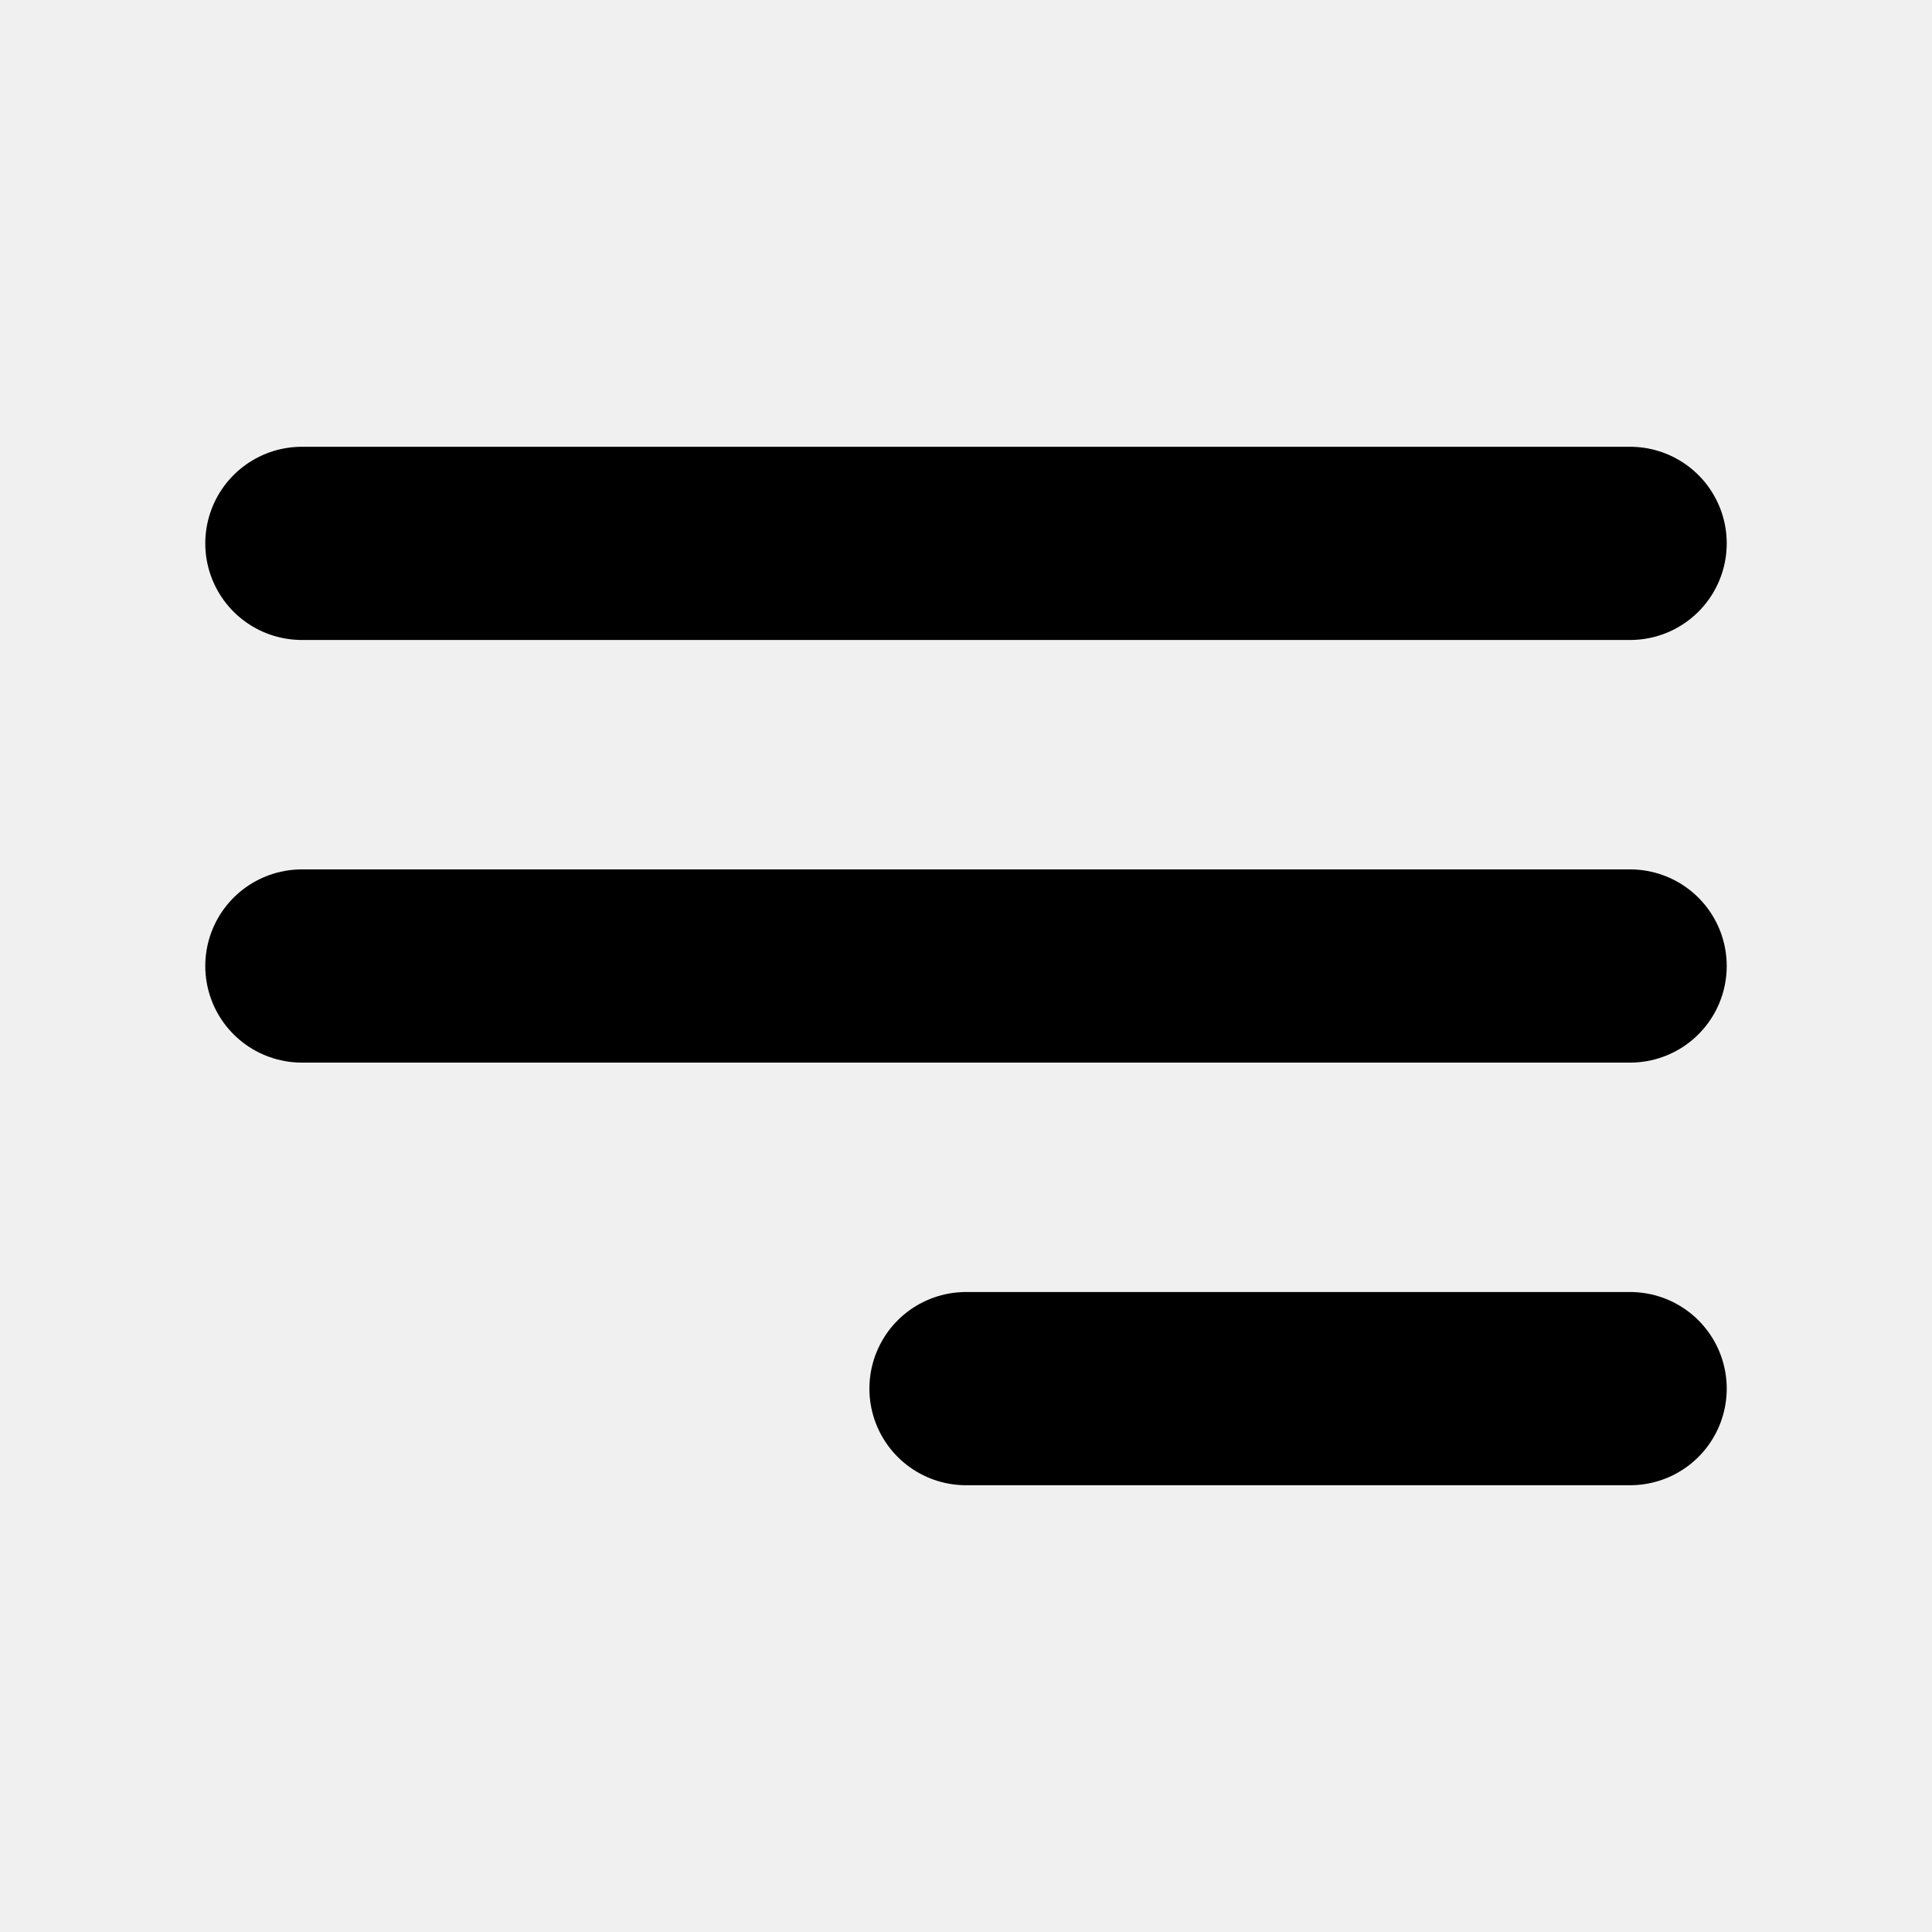
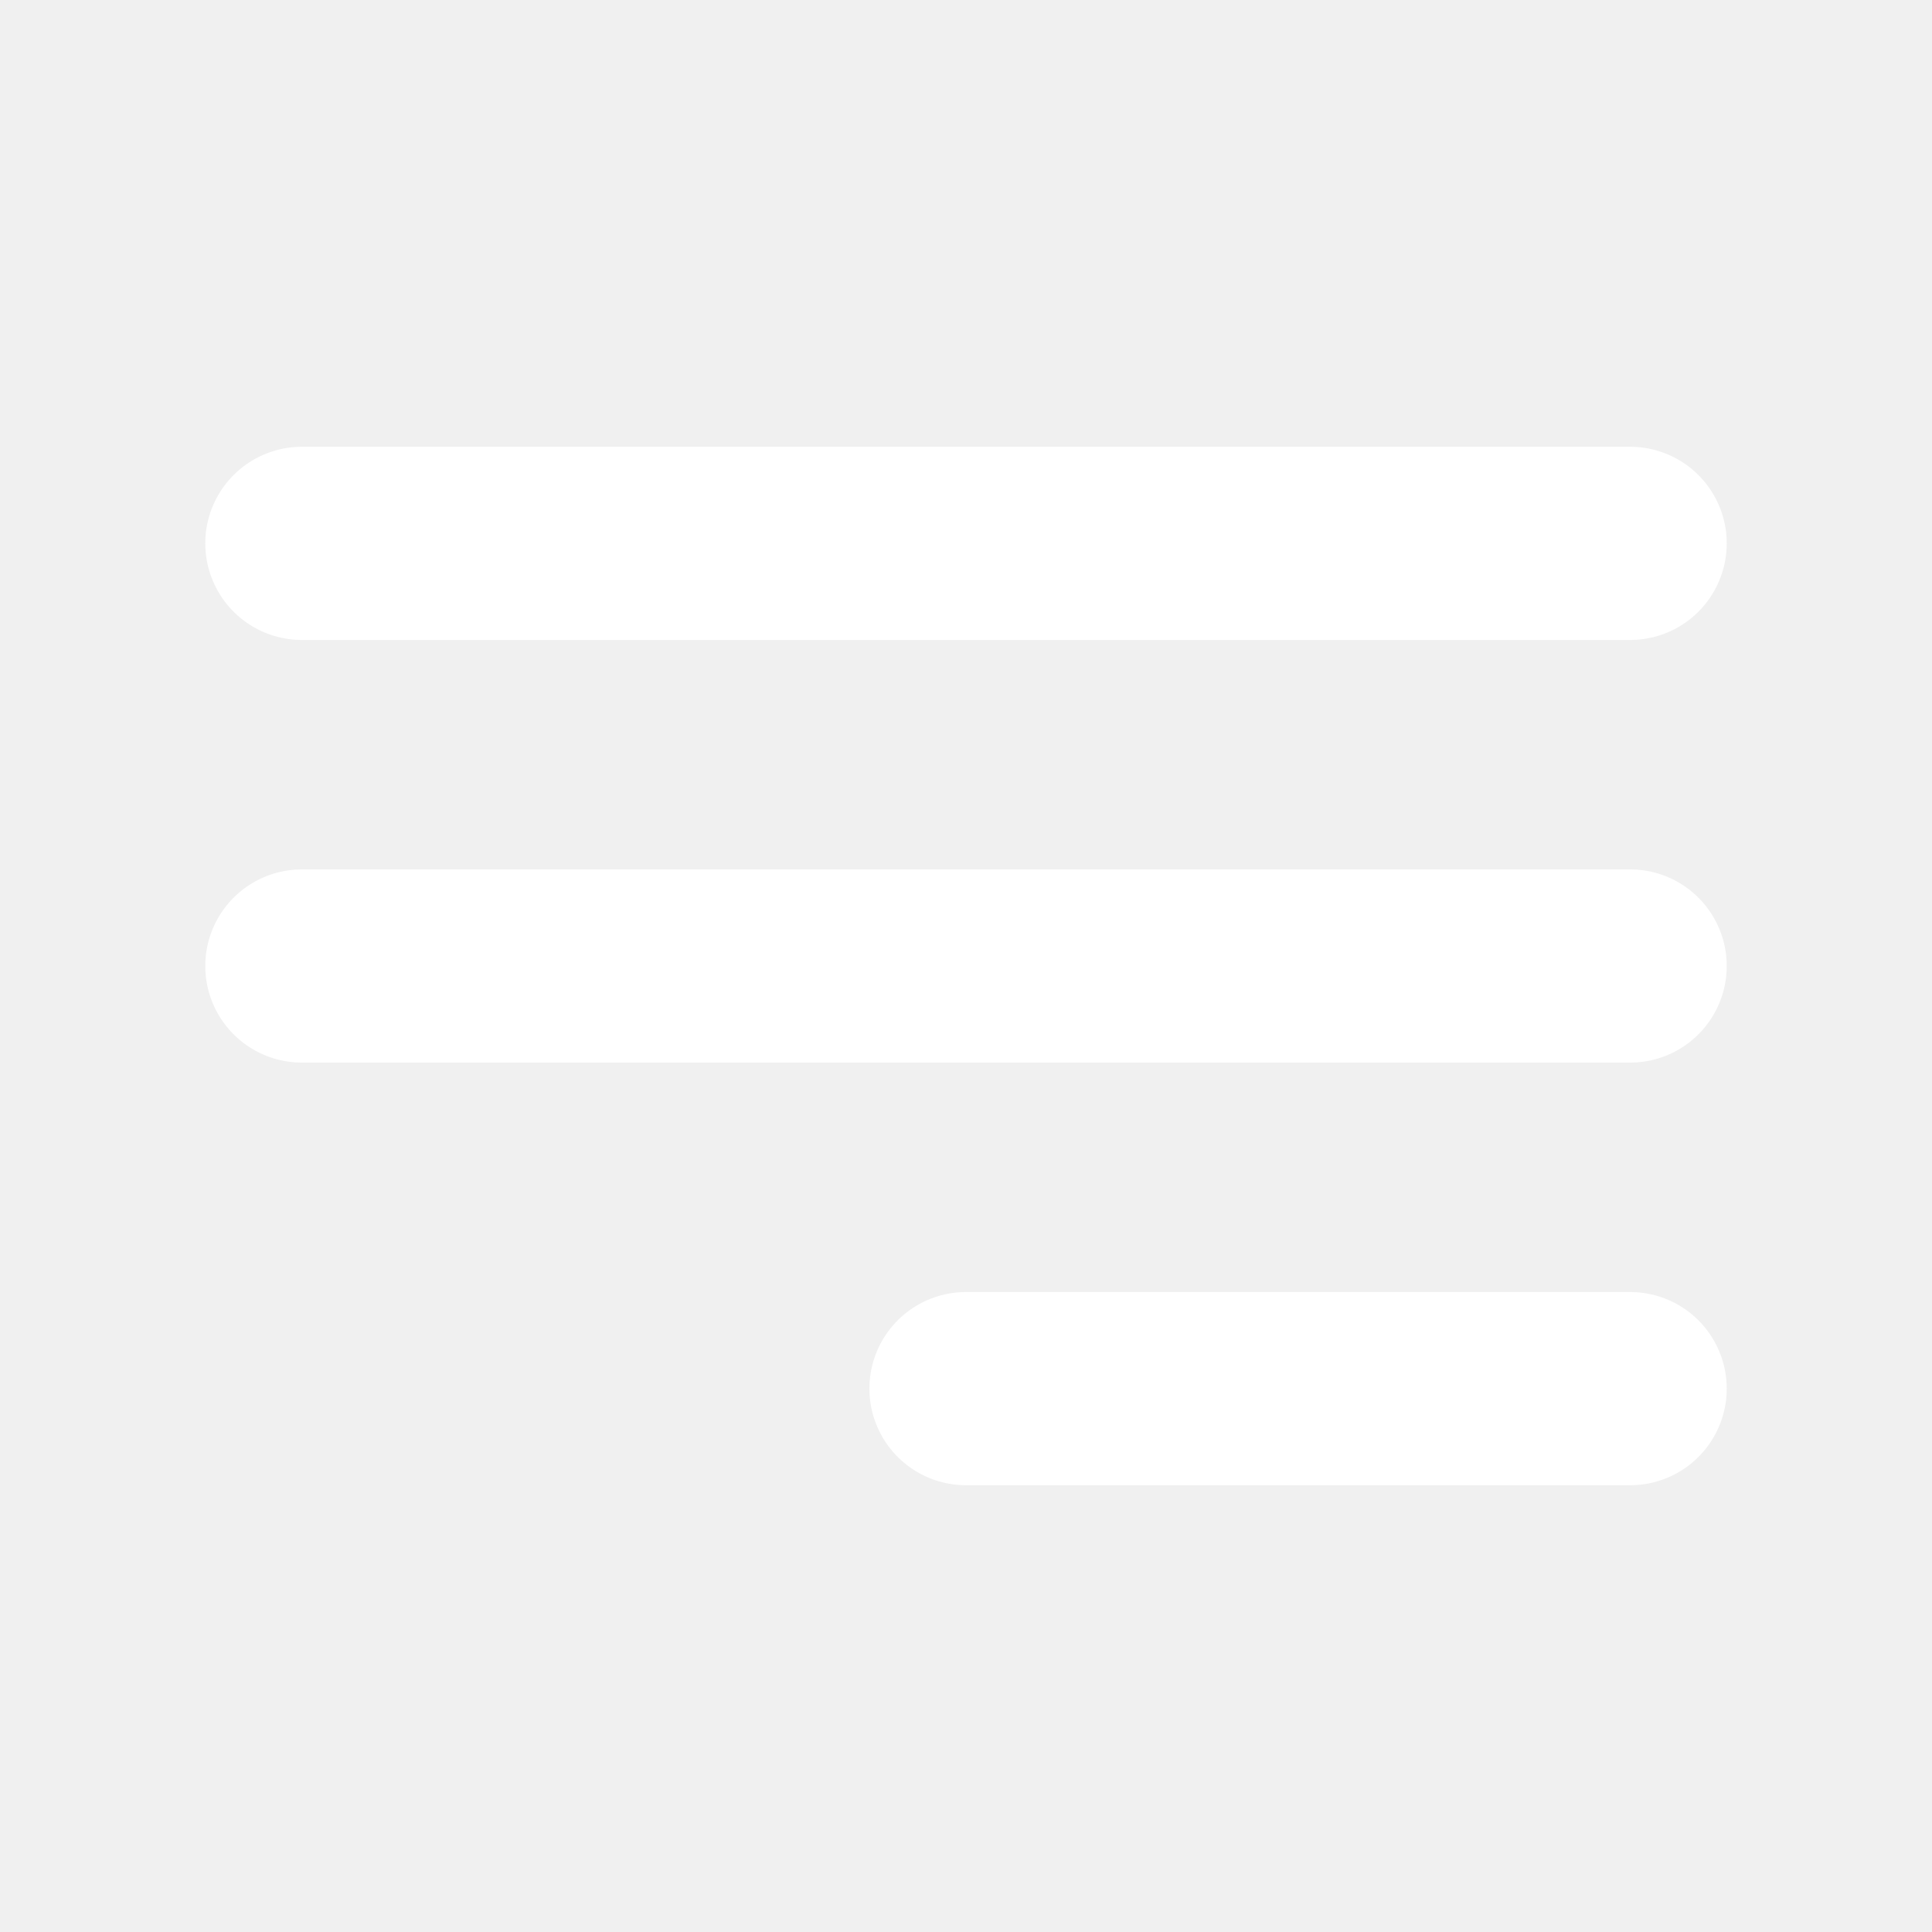
- <svg xmlns="http://www.w3.org/2000/svg" width="24" height="24" viewBox="0 0 24 24" fill="currentColor">
-   <path d="M3.75 6.75H20.25M3.75 12H20.25M12 17.25H20.25" stroke="currentColor" stroke-width="2.4" stroke-linecap="round" stroke-linejoin="round" />
+ <svg xmlns="http://www.w3.org/2000/svg" width="24" height="24" viewBox="0 0 24 24" fill="none">
+   <path d="M3.75 6.75H20.25M3.75 12H20.25M12 17.25H20.25" stroke="white" stroke-width="2.4" stroke-linecap="round" stroke-linejoin="round" />
</svg>
